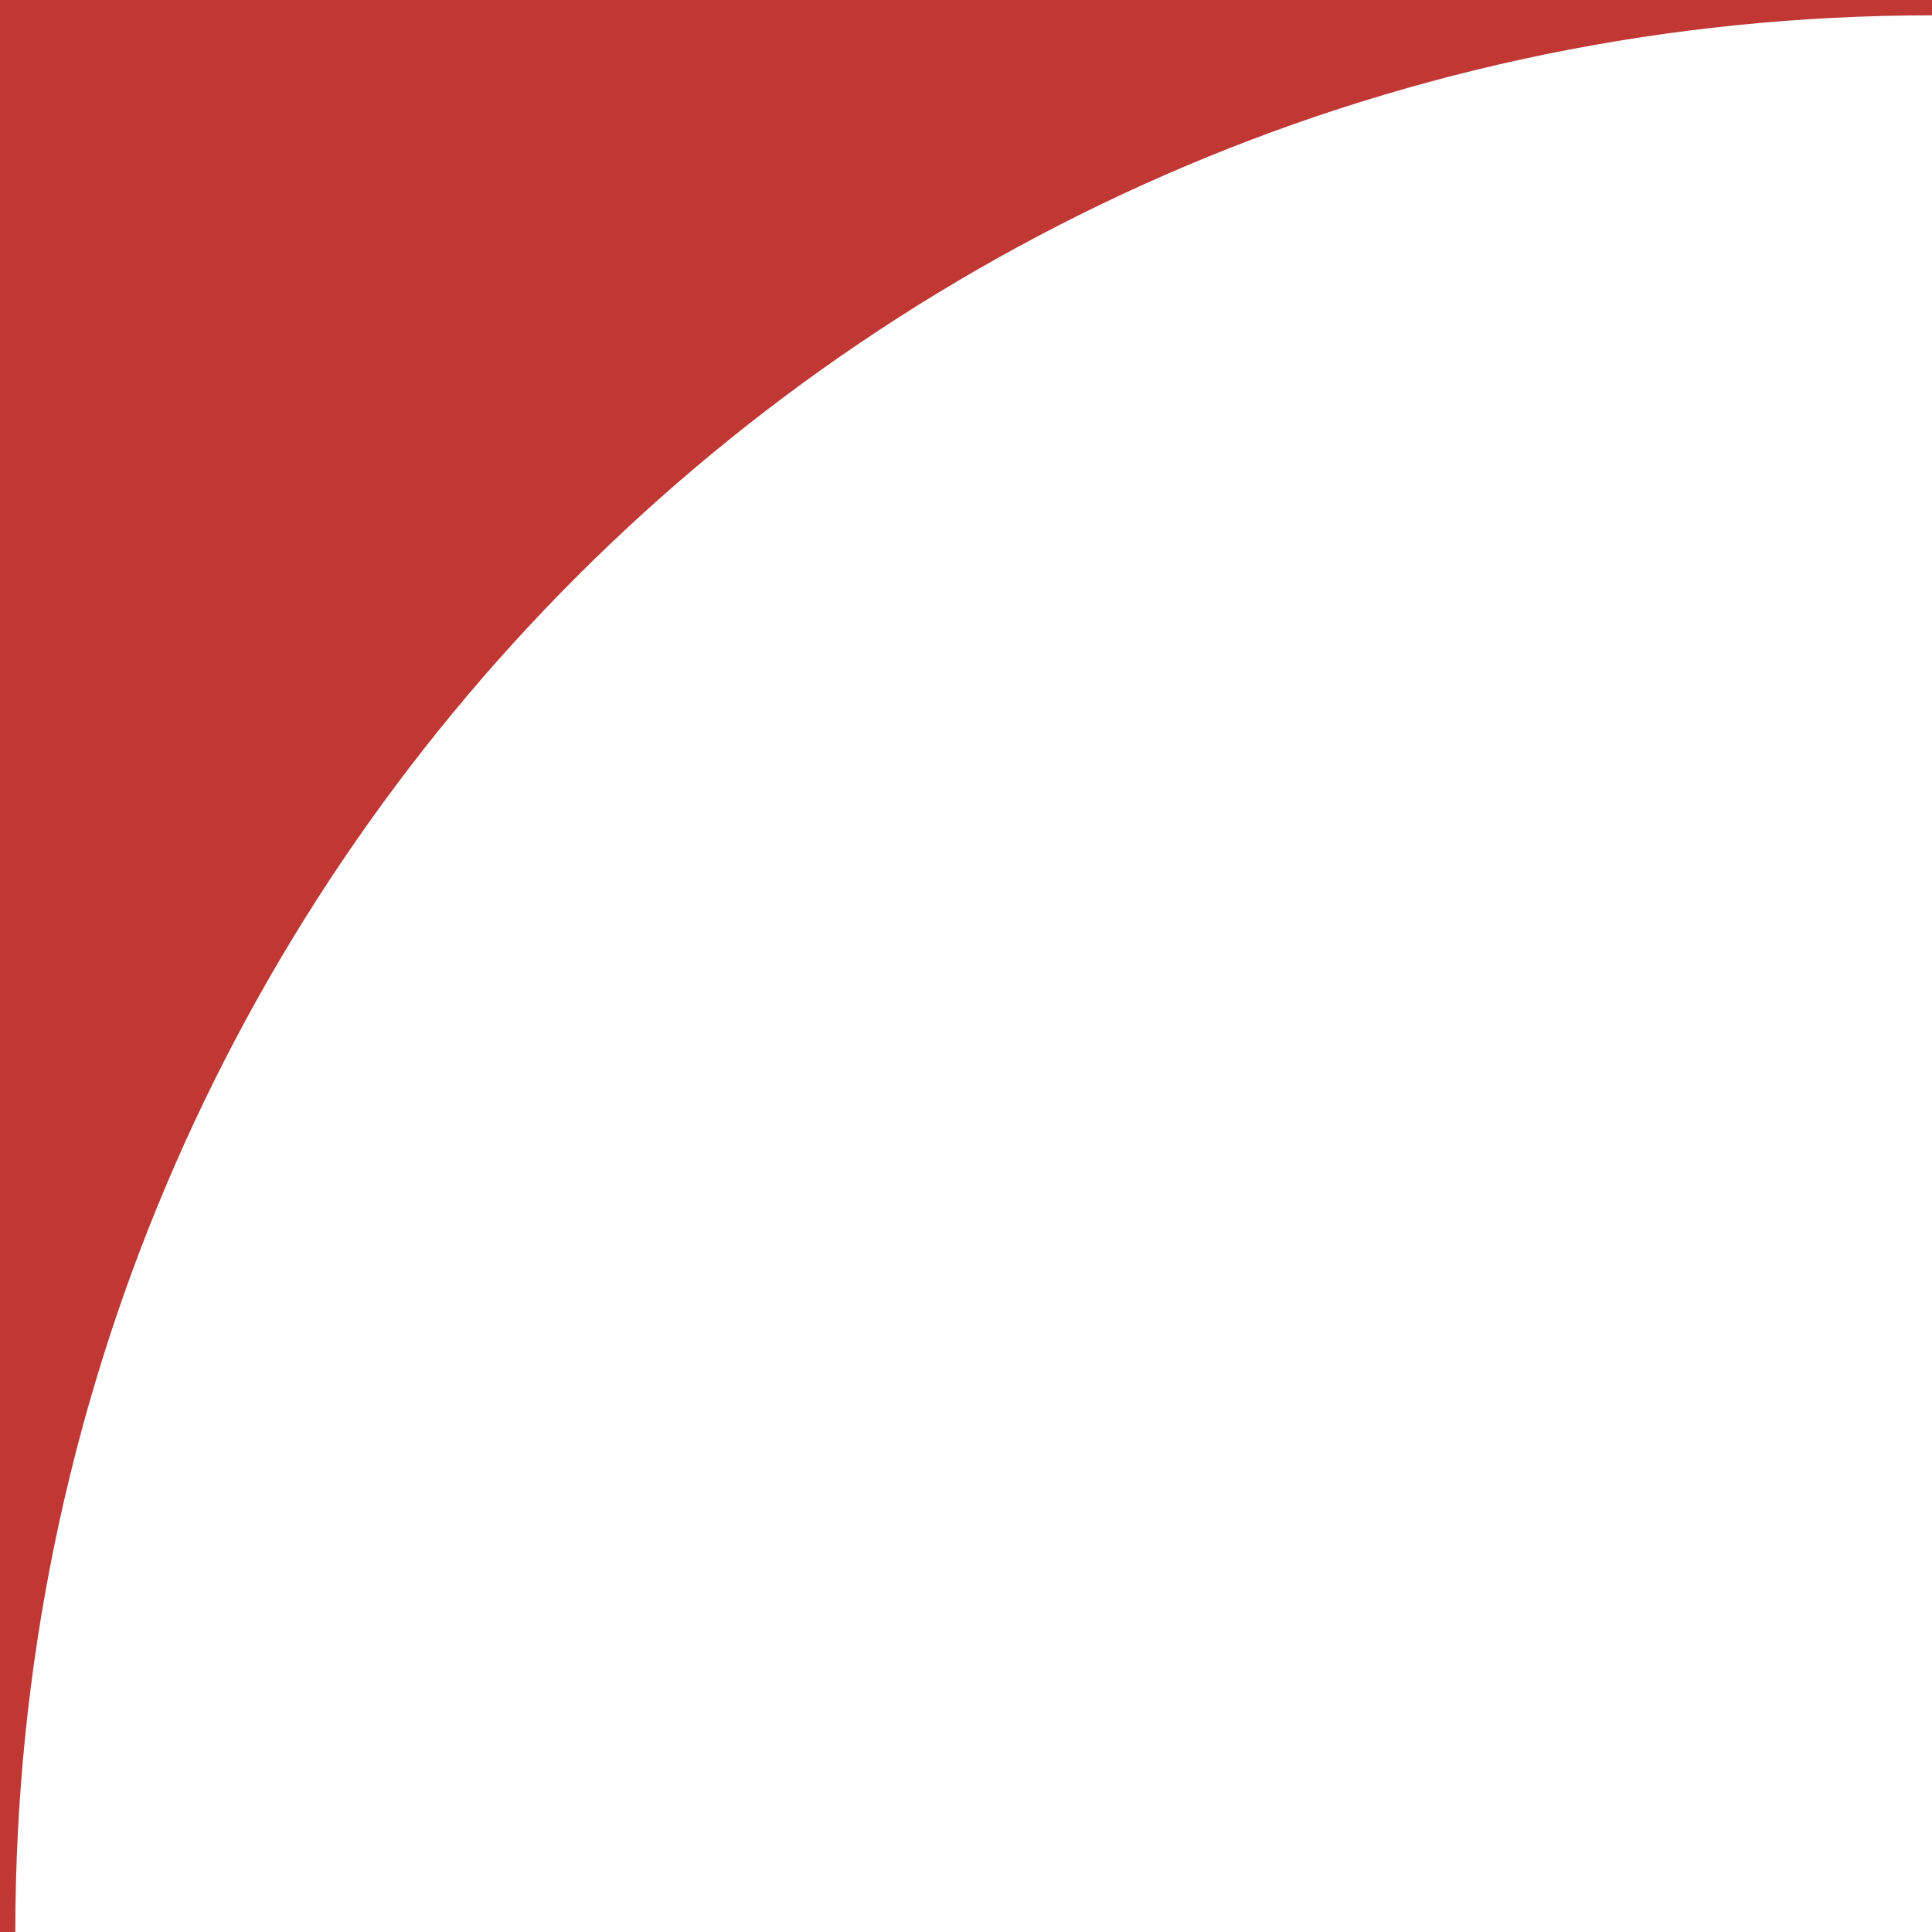
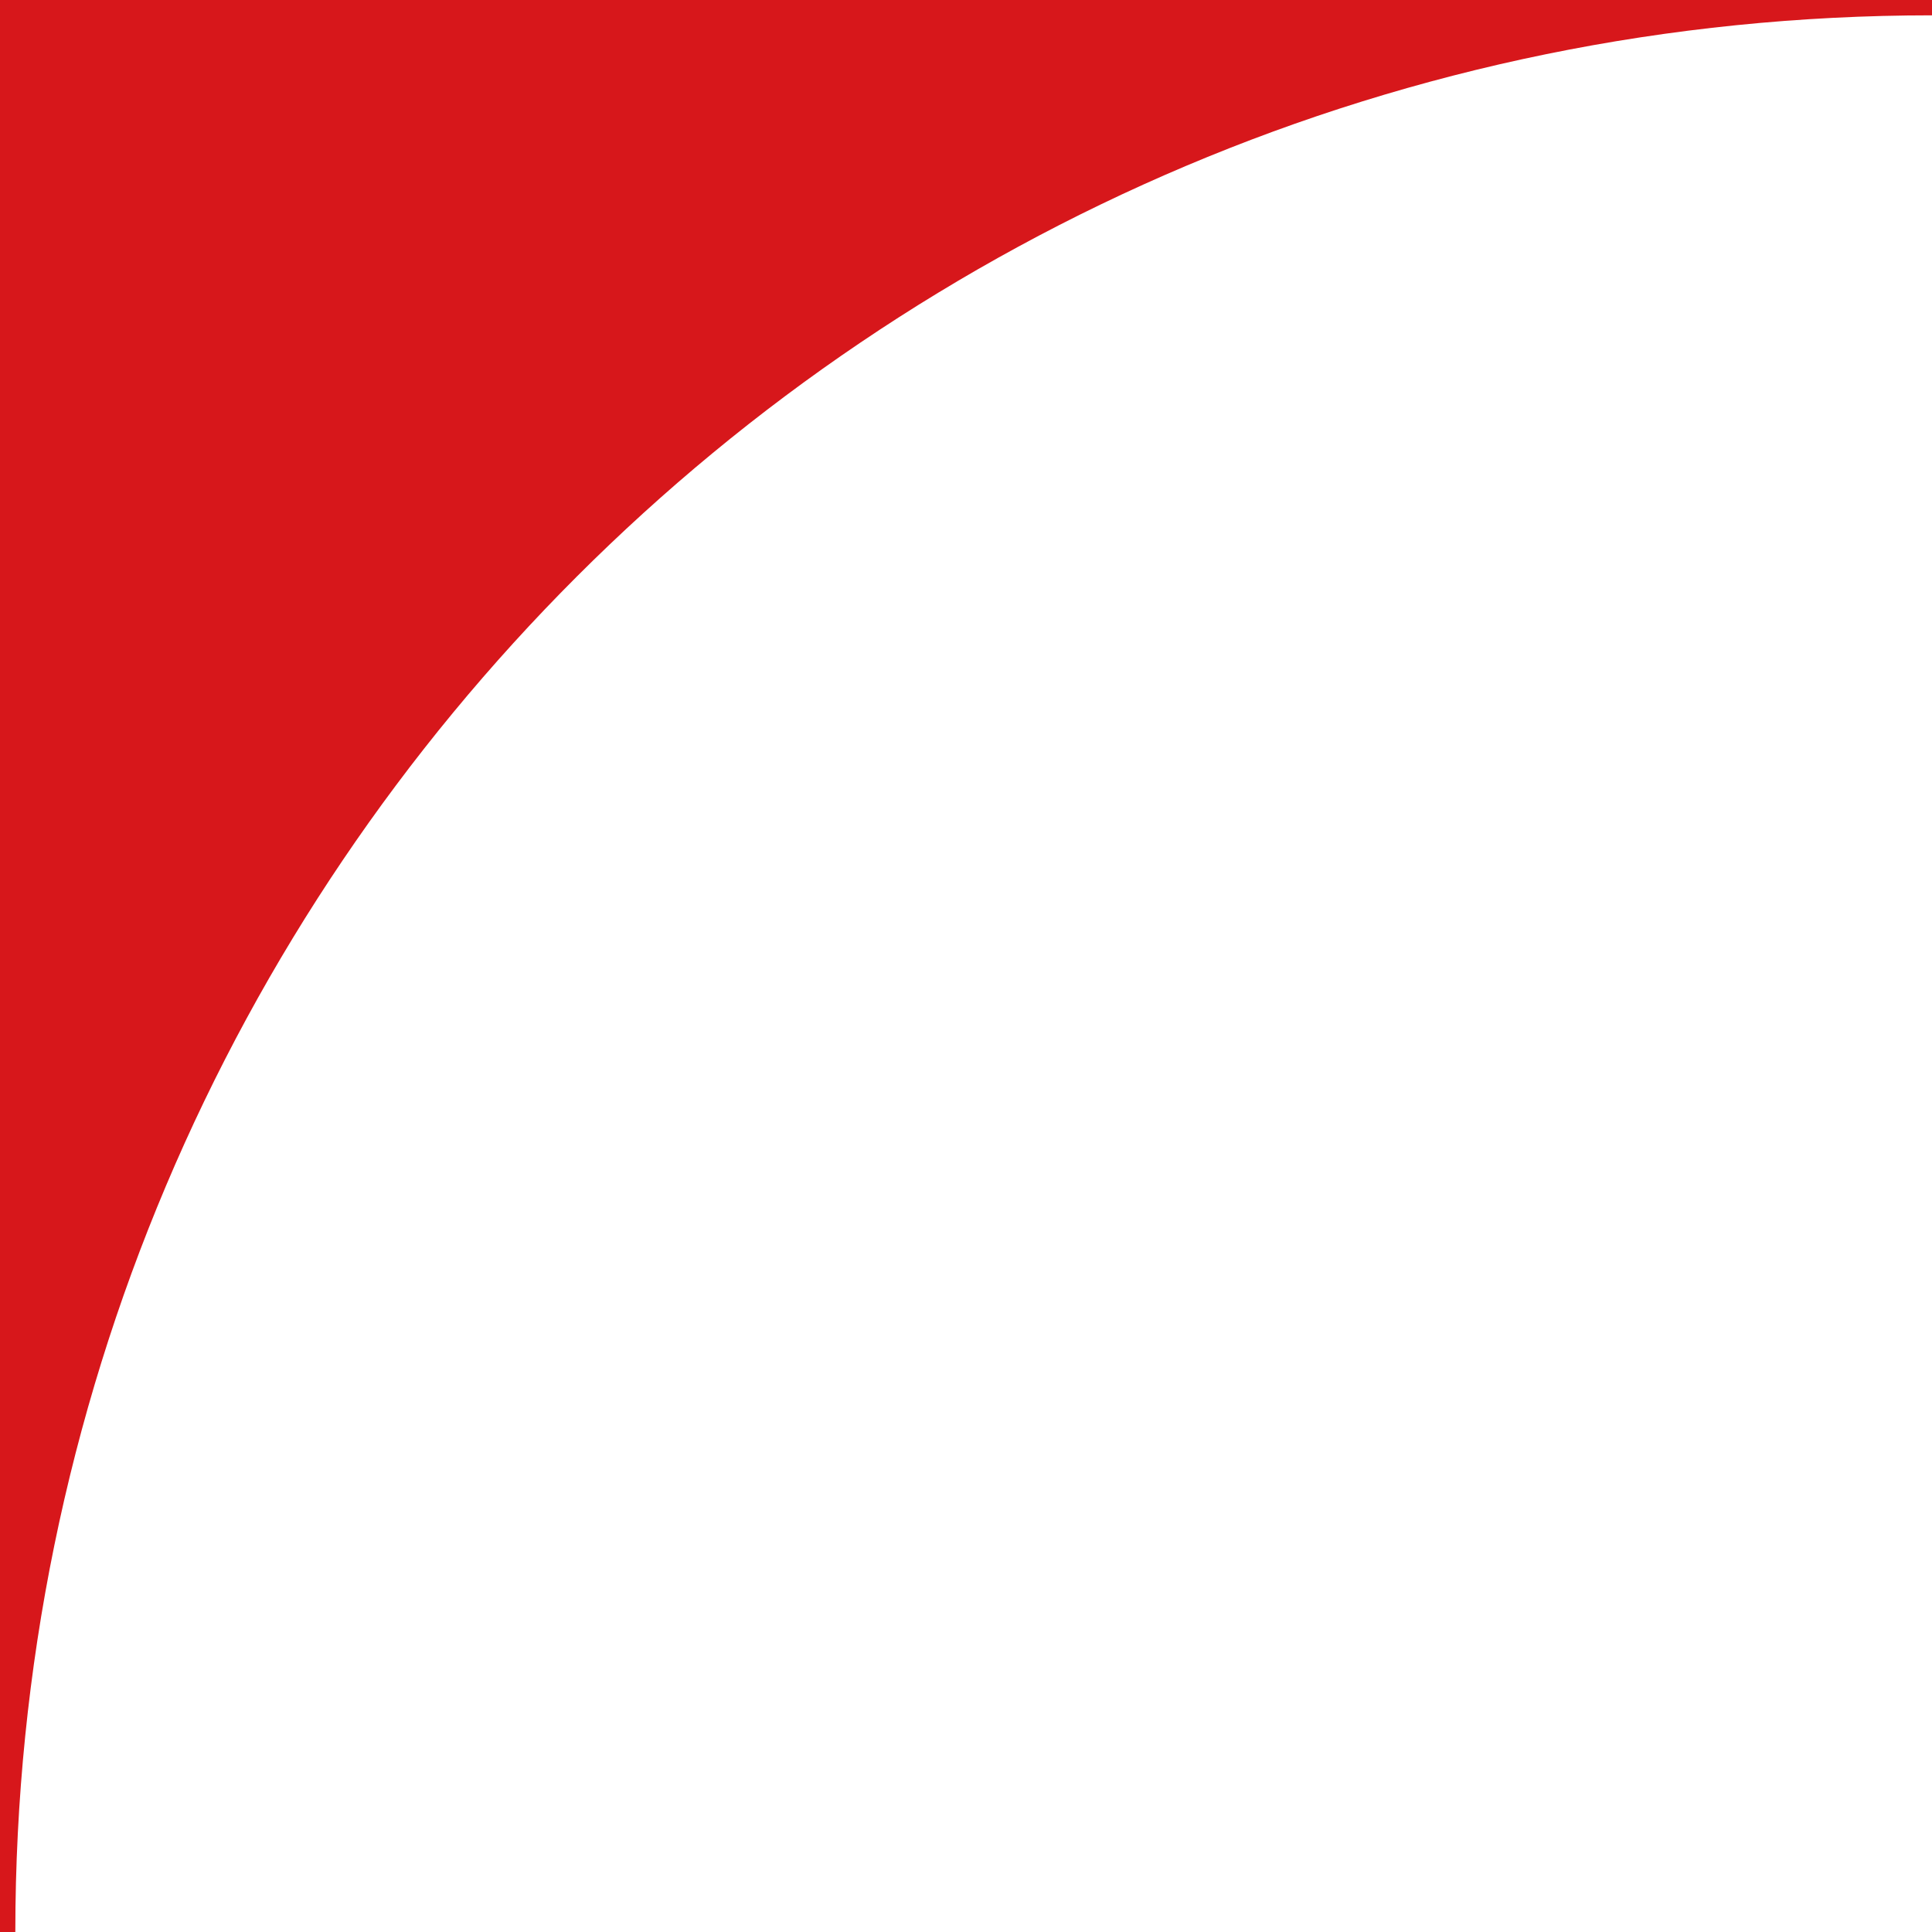
<svg xmlns="http://www.w3.org/2000/svg" xmlns:xlink="http://www.w3.org/1999/xlink" version="1.1" id="Capa_1" x="0px" y="0px" width="15px" height="15px" viewBox="0 0 15 15" enable-background="new 0 0 15 15" xml:space="preserve">
  <g>
-     <defs>
-       <rect id="SVGID_1_" width="15" height="15" />
-     </defs>
-     <clipPath id="SVGID_2_">
-       <use xlink:href="#SVGID_1_" overflow="visible" />
-     </clipPath>
-     <path clip-path="url(#SVGID_2_)" fill="#C03734" d="M15,0.119V0H0v15h0.119C0.119,6.781,6.781,0.119,15,0.119z" />
+     <g>
+       <defs>
+         <rect id="SVGID_1_" width="15" height="15" />
+       </defs>
+       <clipPath id="SVGID_2_">
+         <use xlink:href="#SVGID_1_" overflow="visible" />
+       </clipPath>
+       <path clip-path="url(#SVGID_2_)" fill="#D7171B" d="M15,0.119V0H0v15h0.119C0.119,6.781,6.781,0.119,15,0.119z" />
+     </g>
  </g>
-   <g>
- </g>
-   <g>
- </g>
-   <g>
- </g>
-   <g>
- </g>
-   <g>
- </g>
-   <g>
- </g>
</svg>
